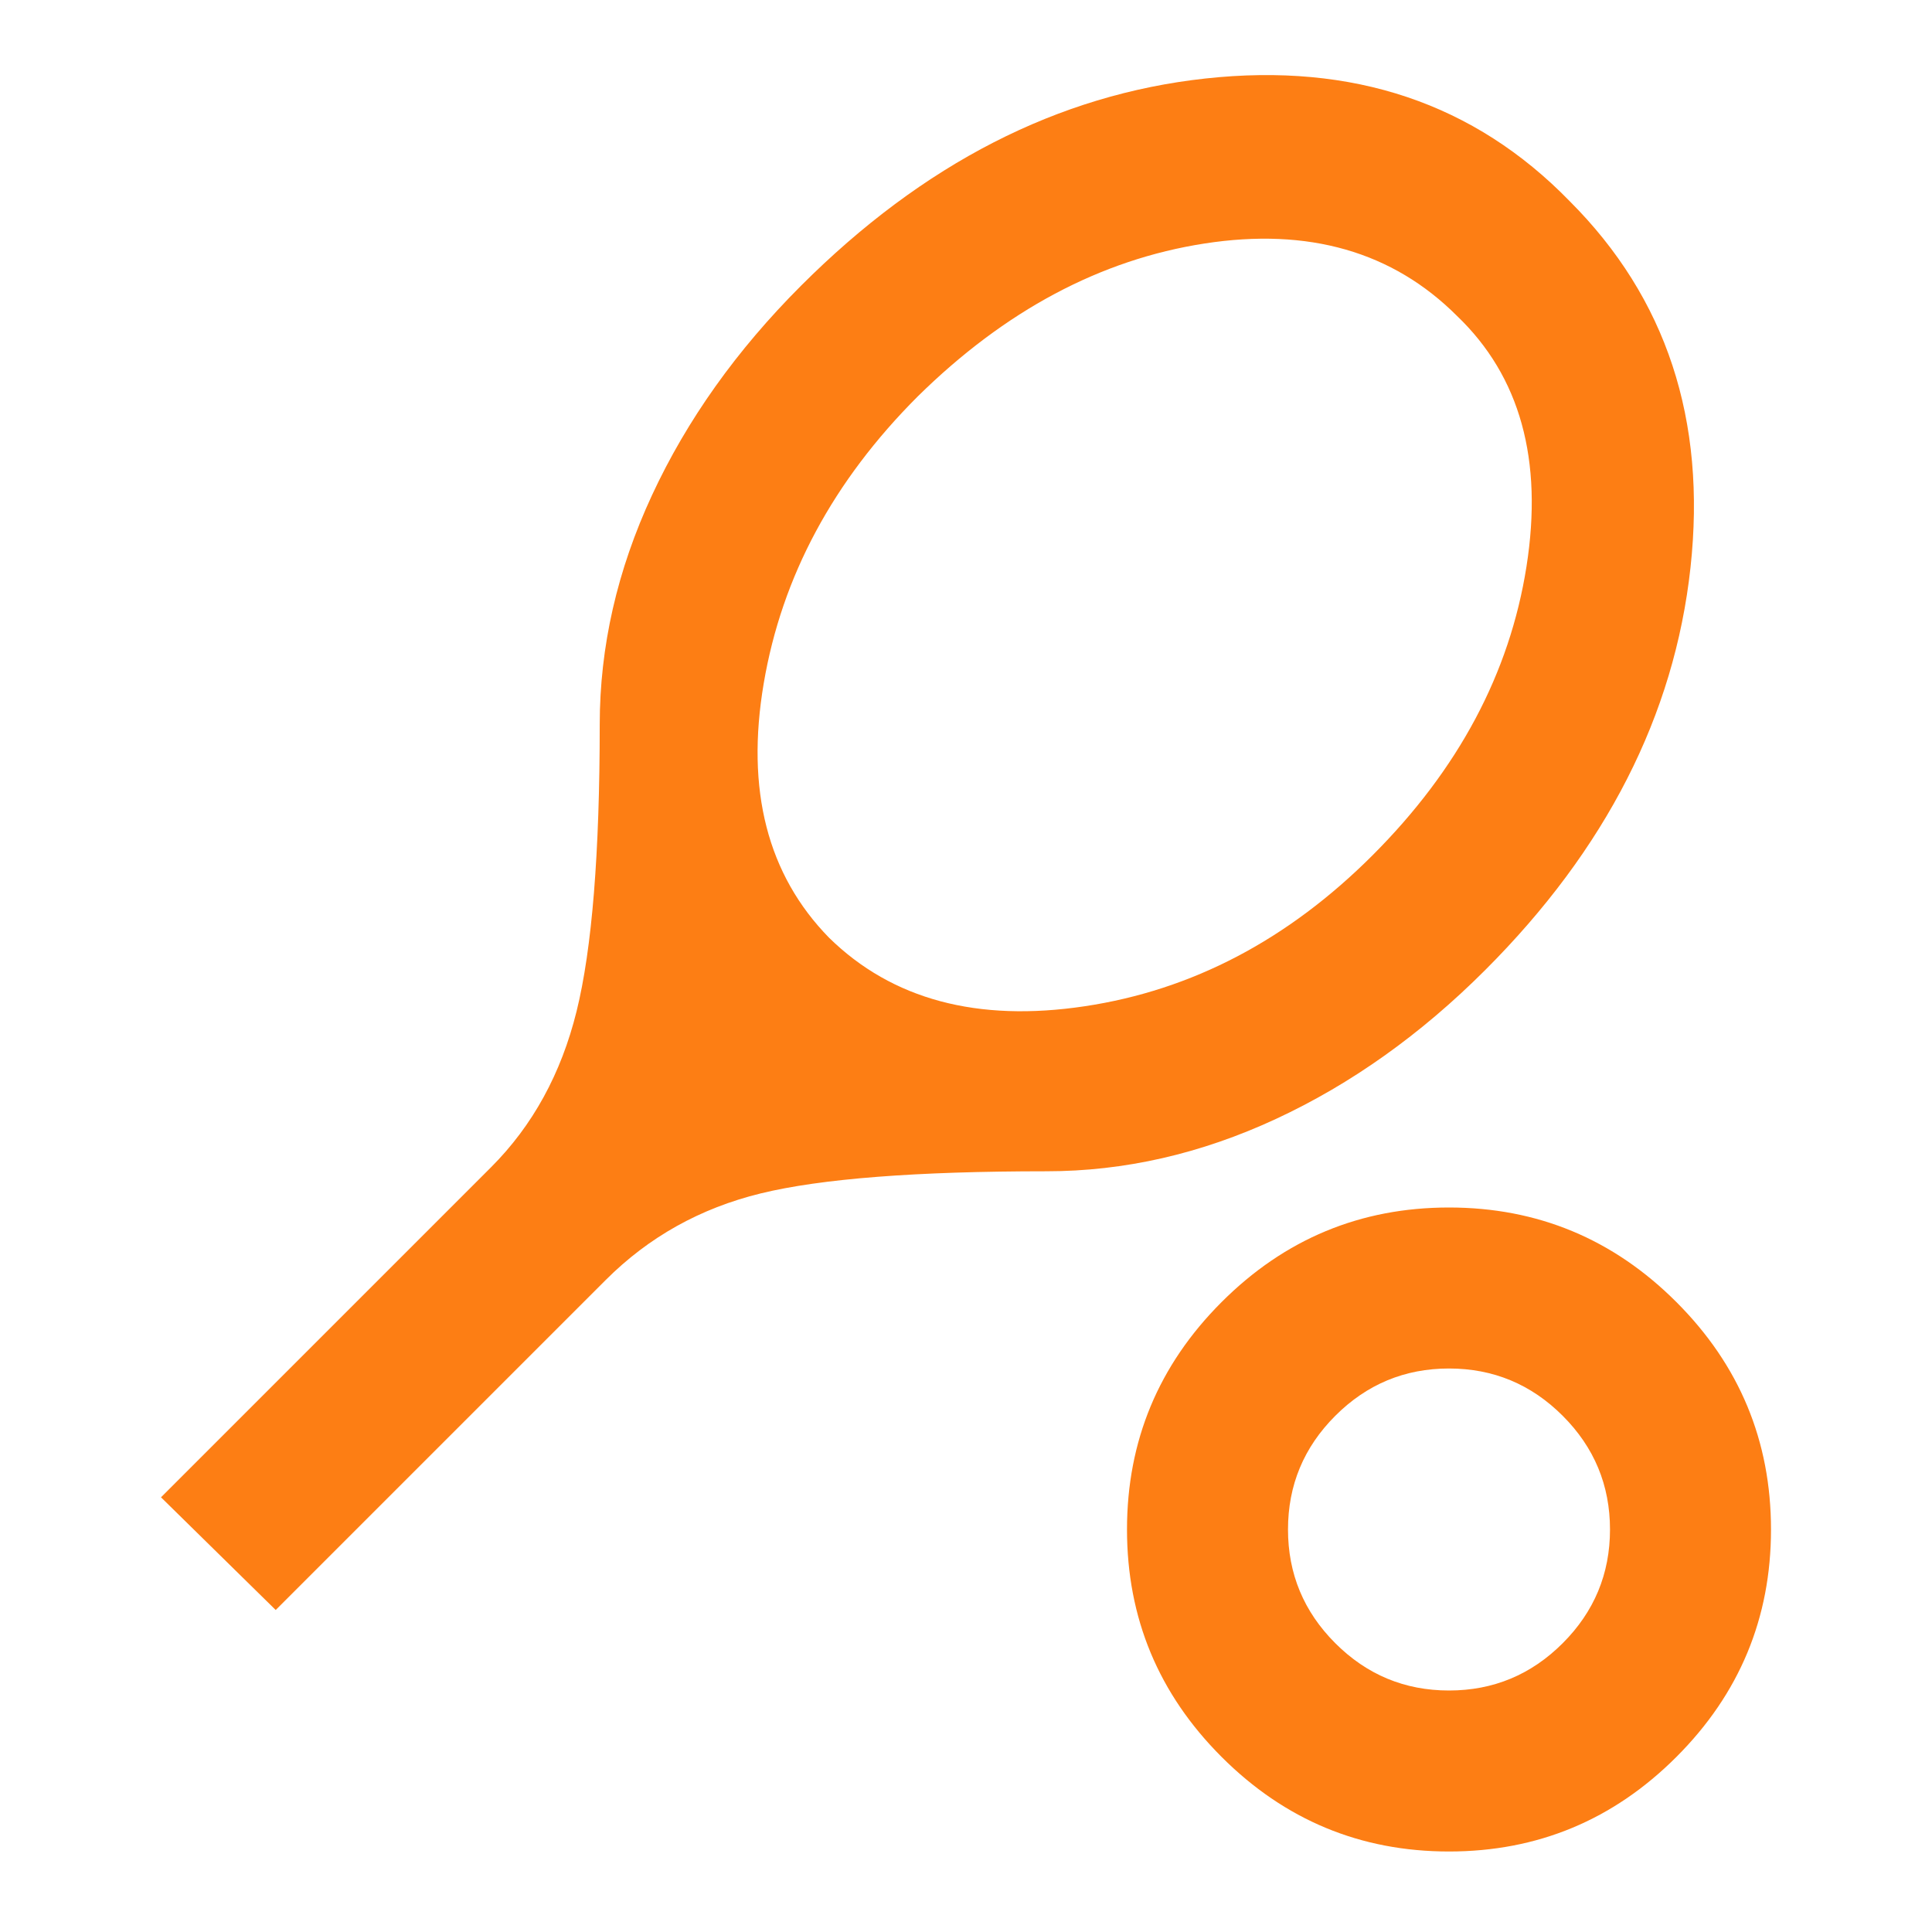
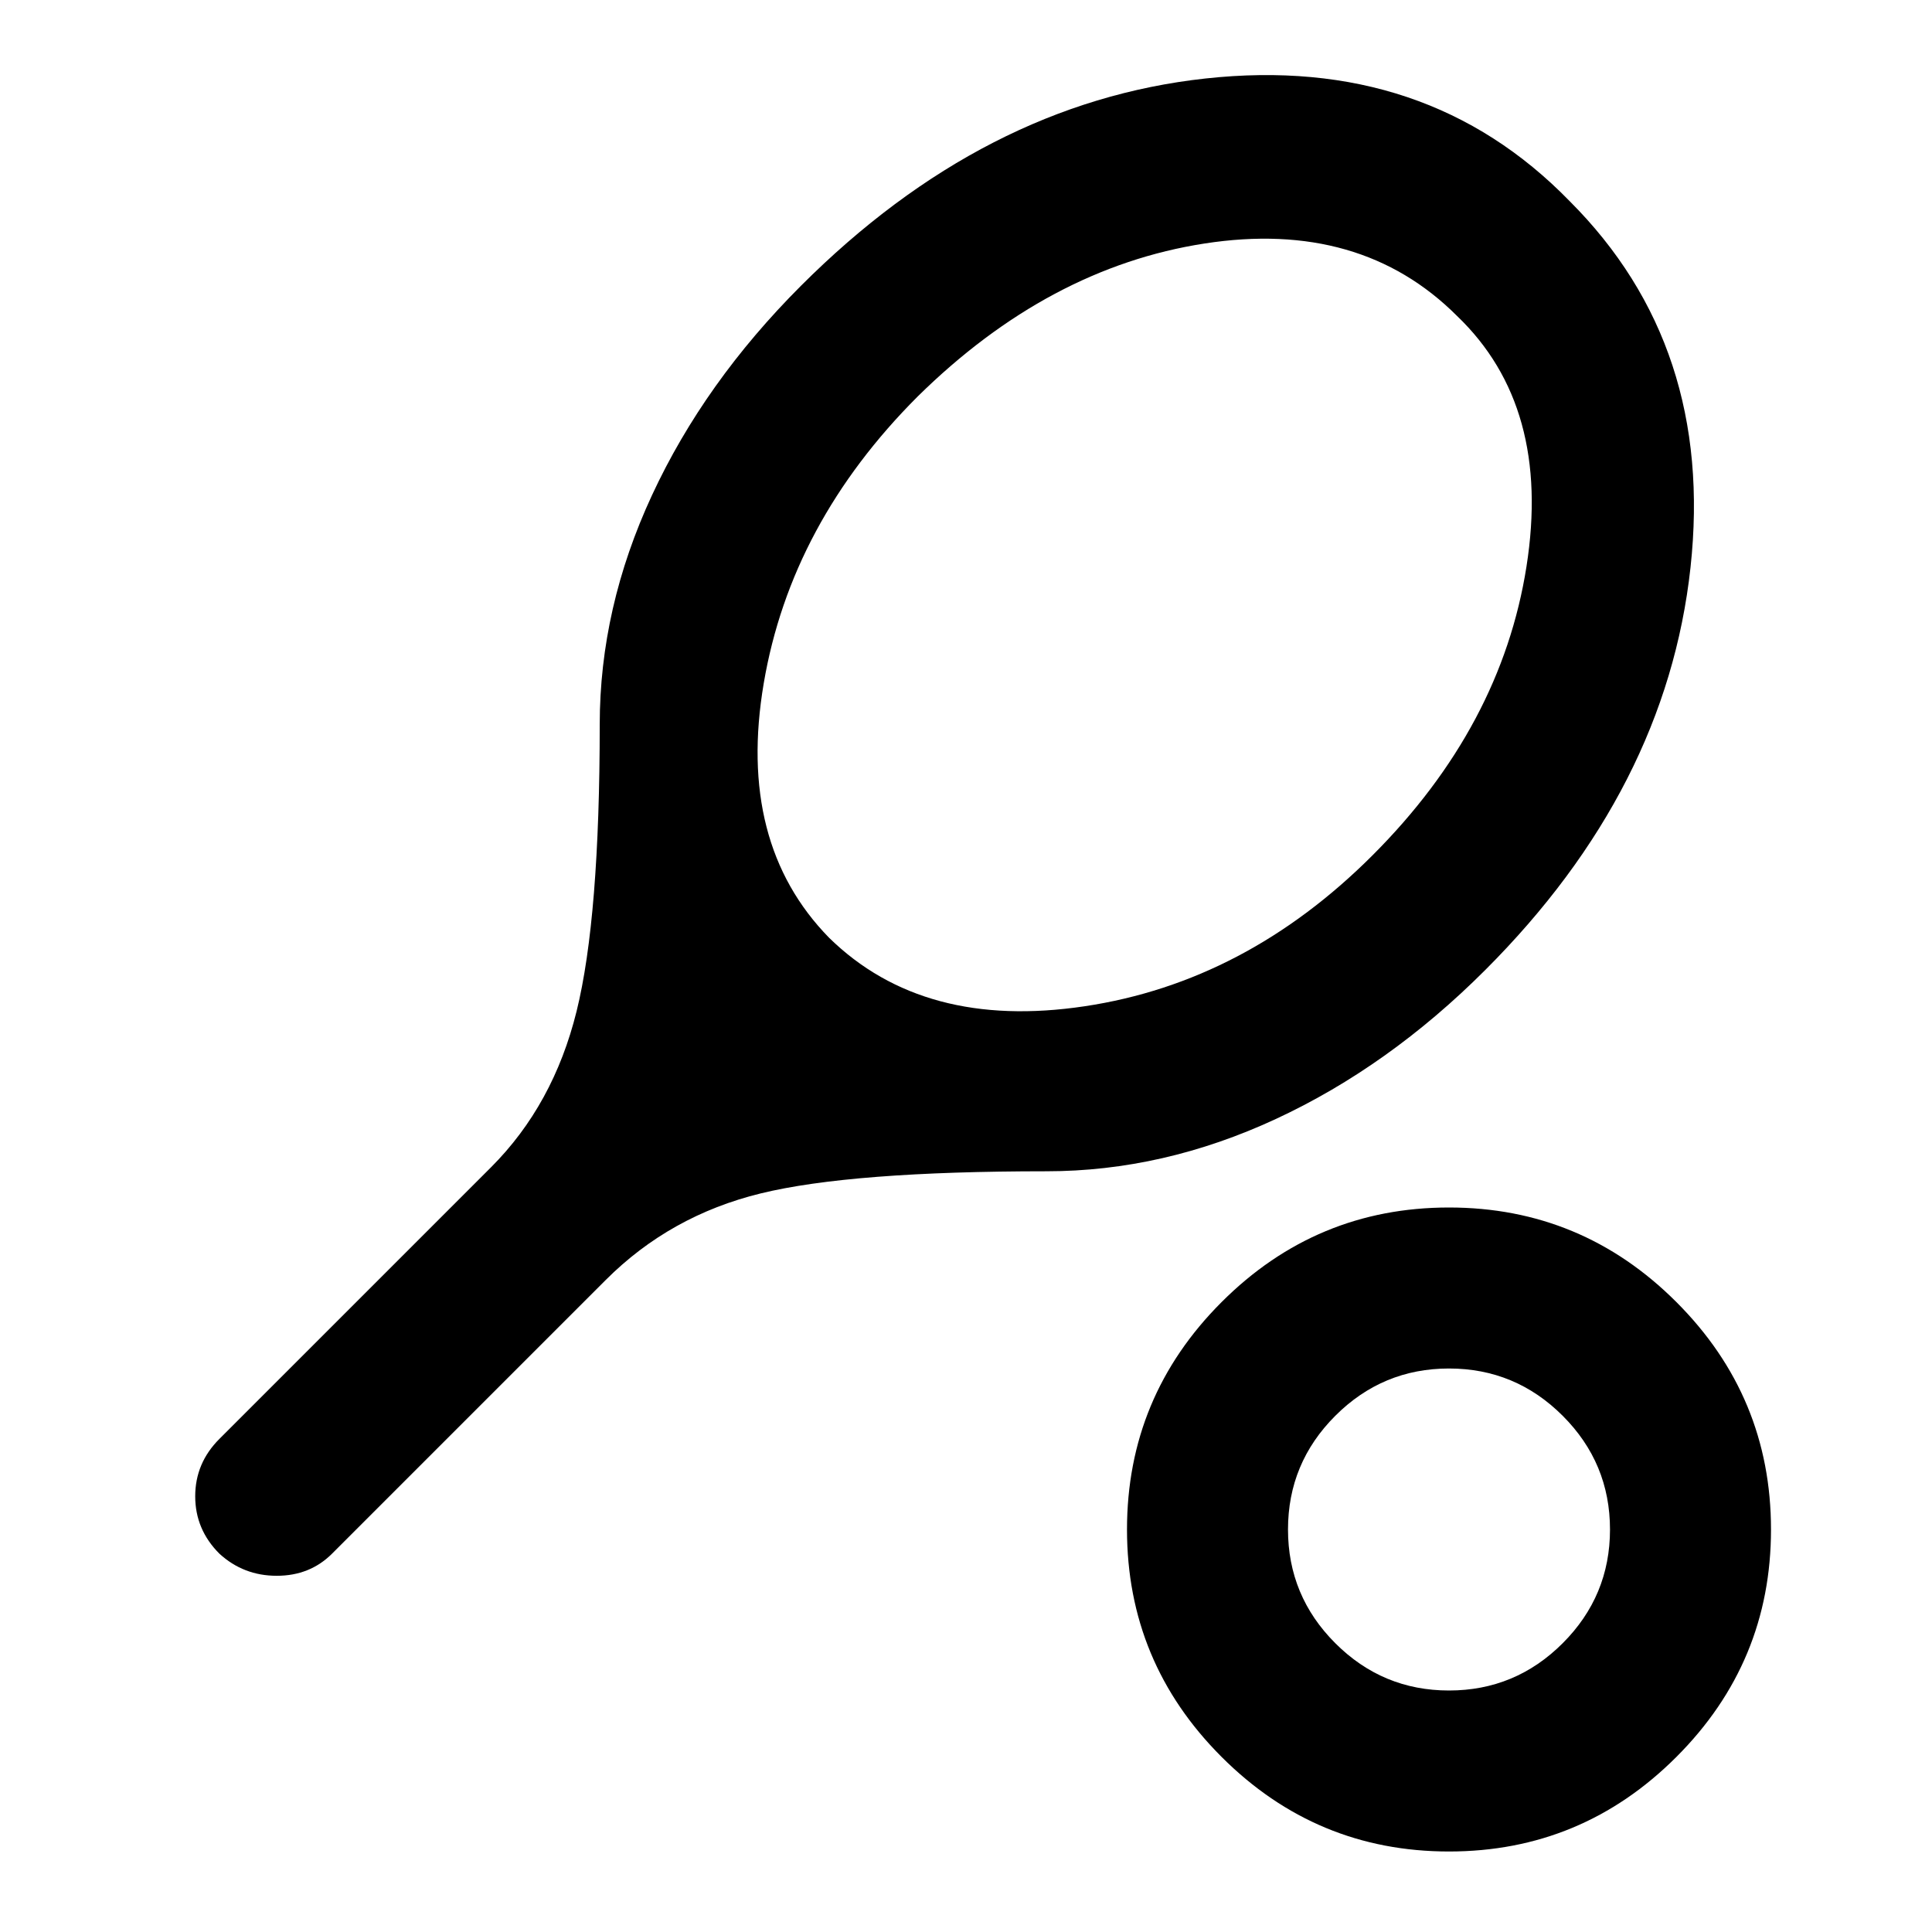
- <svg xmlns="http://www.w3.org/2000/svg" height="24px" viewBox="0 -960 960 960" width="24px" fill="#fd7e14">
-   <path d="m137-160-57-56 164-164q31-31 42.5-77.5T298-600q0-58 26-114t74-104q91-91 201-103t181 61q72 72 60 182T738-478q-48 48-104 74t-114 26q-97 0-142 11t-77 43L137-160Zm275-334q47 46 127 34t143-75q64-64 76.5-143.5T724-803q-48-48-125.5-36T456-763q-63 63-76.5 142.5T412-494ZM720-40q-66 0-113-47t-47-113q0-66 47-113t113-47q66 0 113 47t47 113q0 66-47 113T720-40Zm0-80q33 0 56.5-23.5T800-200q0-33-23.5-56.5T720-280q-33 0-56.5 23.5T640-200q0 33 23.5 56.5T720-120Zm0-80Z" />
+ <svg xmlns="http://www.w3.org/2000/svg" height="24px" viewBox="0 -960 960 960" width="24px" fill="currentColor">
+   <path d="M520-378q-97 0-142 11t-77 43L165-188q-11 11-27.5 11T109-188q-12-12-12-28.5t12-28.5l135-135q31-31 42.5-77.5T298-600q0-58 26-114t74-104q91-91 201-103t181 61q72 72 60 182T738-478q-48 48-104 74t-114 26ZM412-494q47 46 127 34t143-75q64-64 76.5-143.5T724-803q-48-48-125.5-36T456-763q-63 63-76.5 142.5T412-494ZM720-40q-66 0-113-47t-47-113q0-66 47-113t113-47q66 0 113 47t47 113q0 66-47 113T720-40Zm0-80q33 0 56.5-23.5T800-200q0-33-23.5-56.5T720-280q-33 0-56.5 23.5T640-200q0 33 23.5 56.5T720-120Zm0-80Z" />
</svg>
